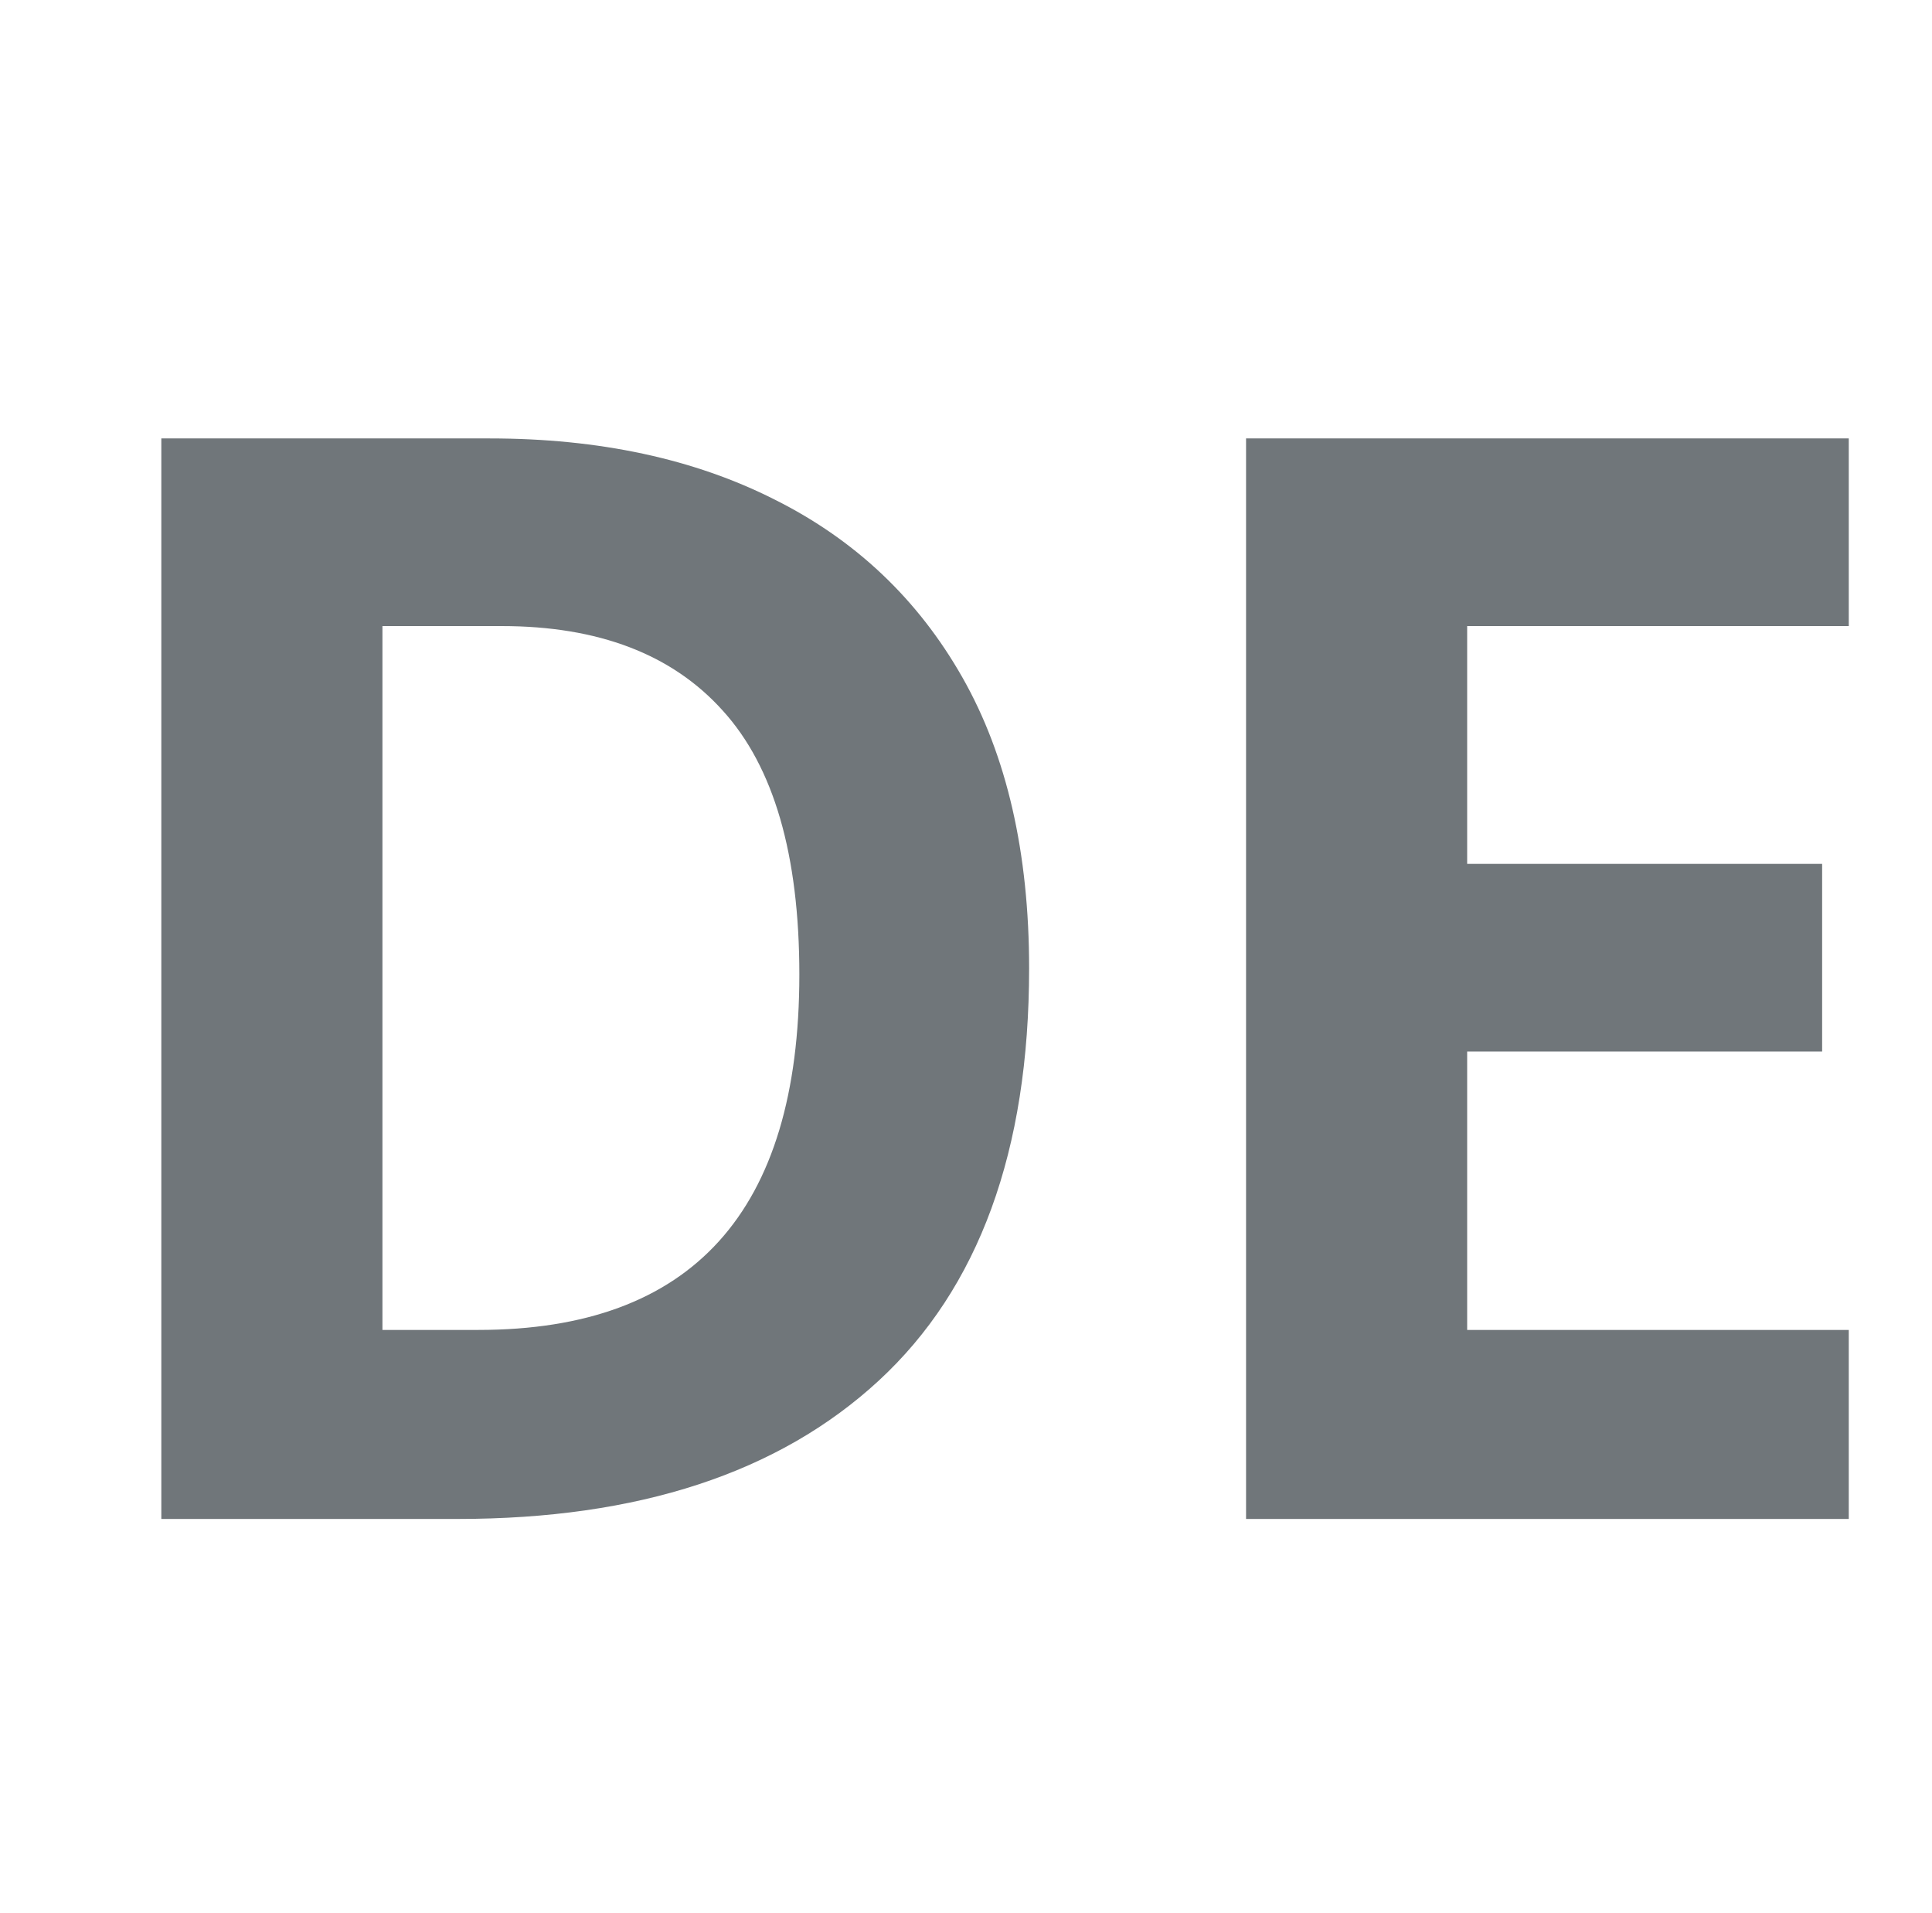
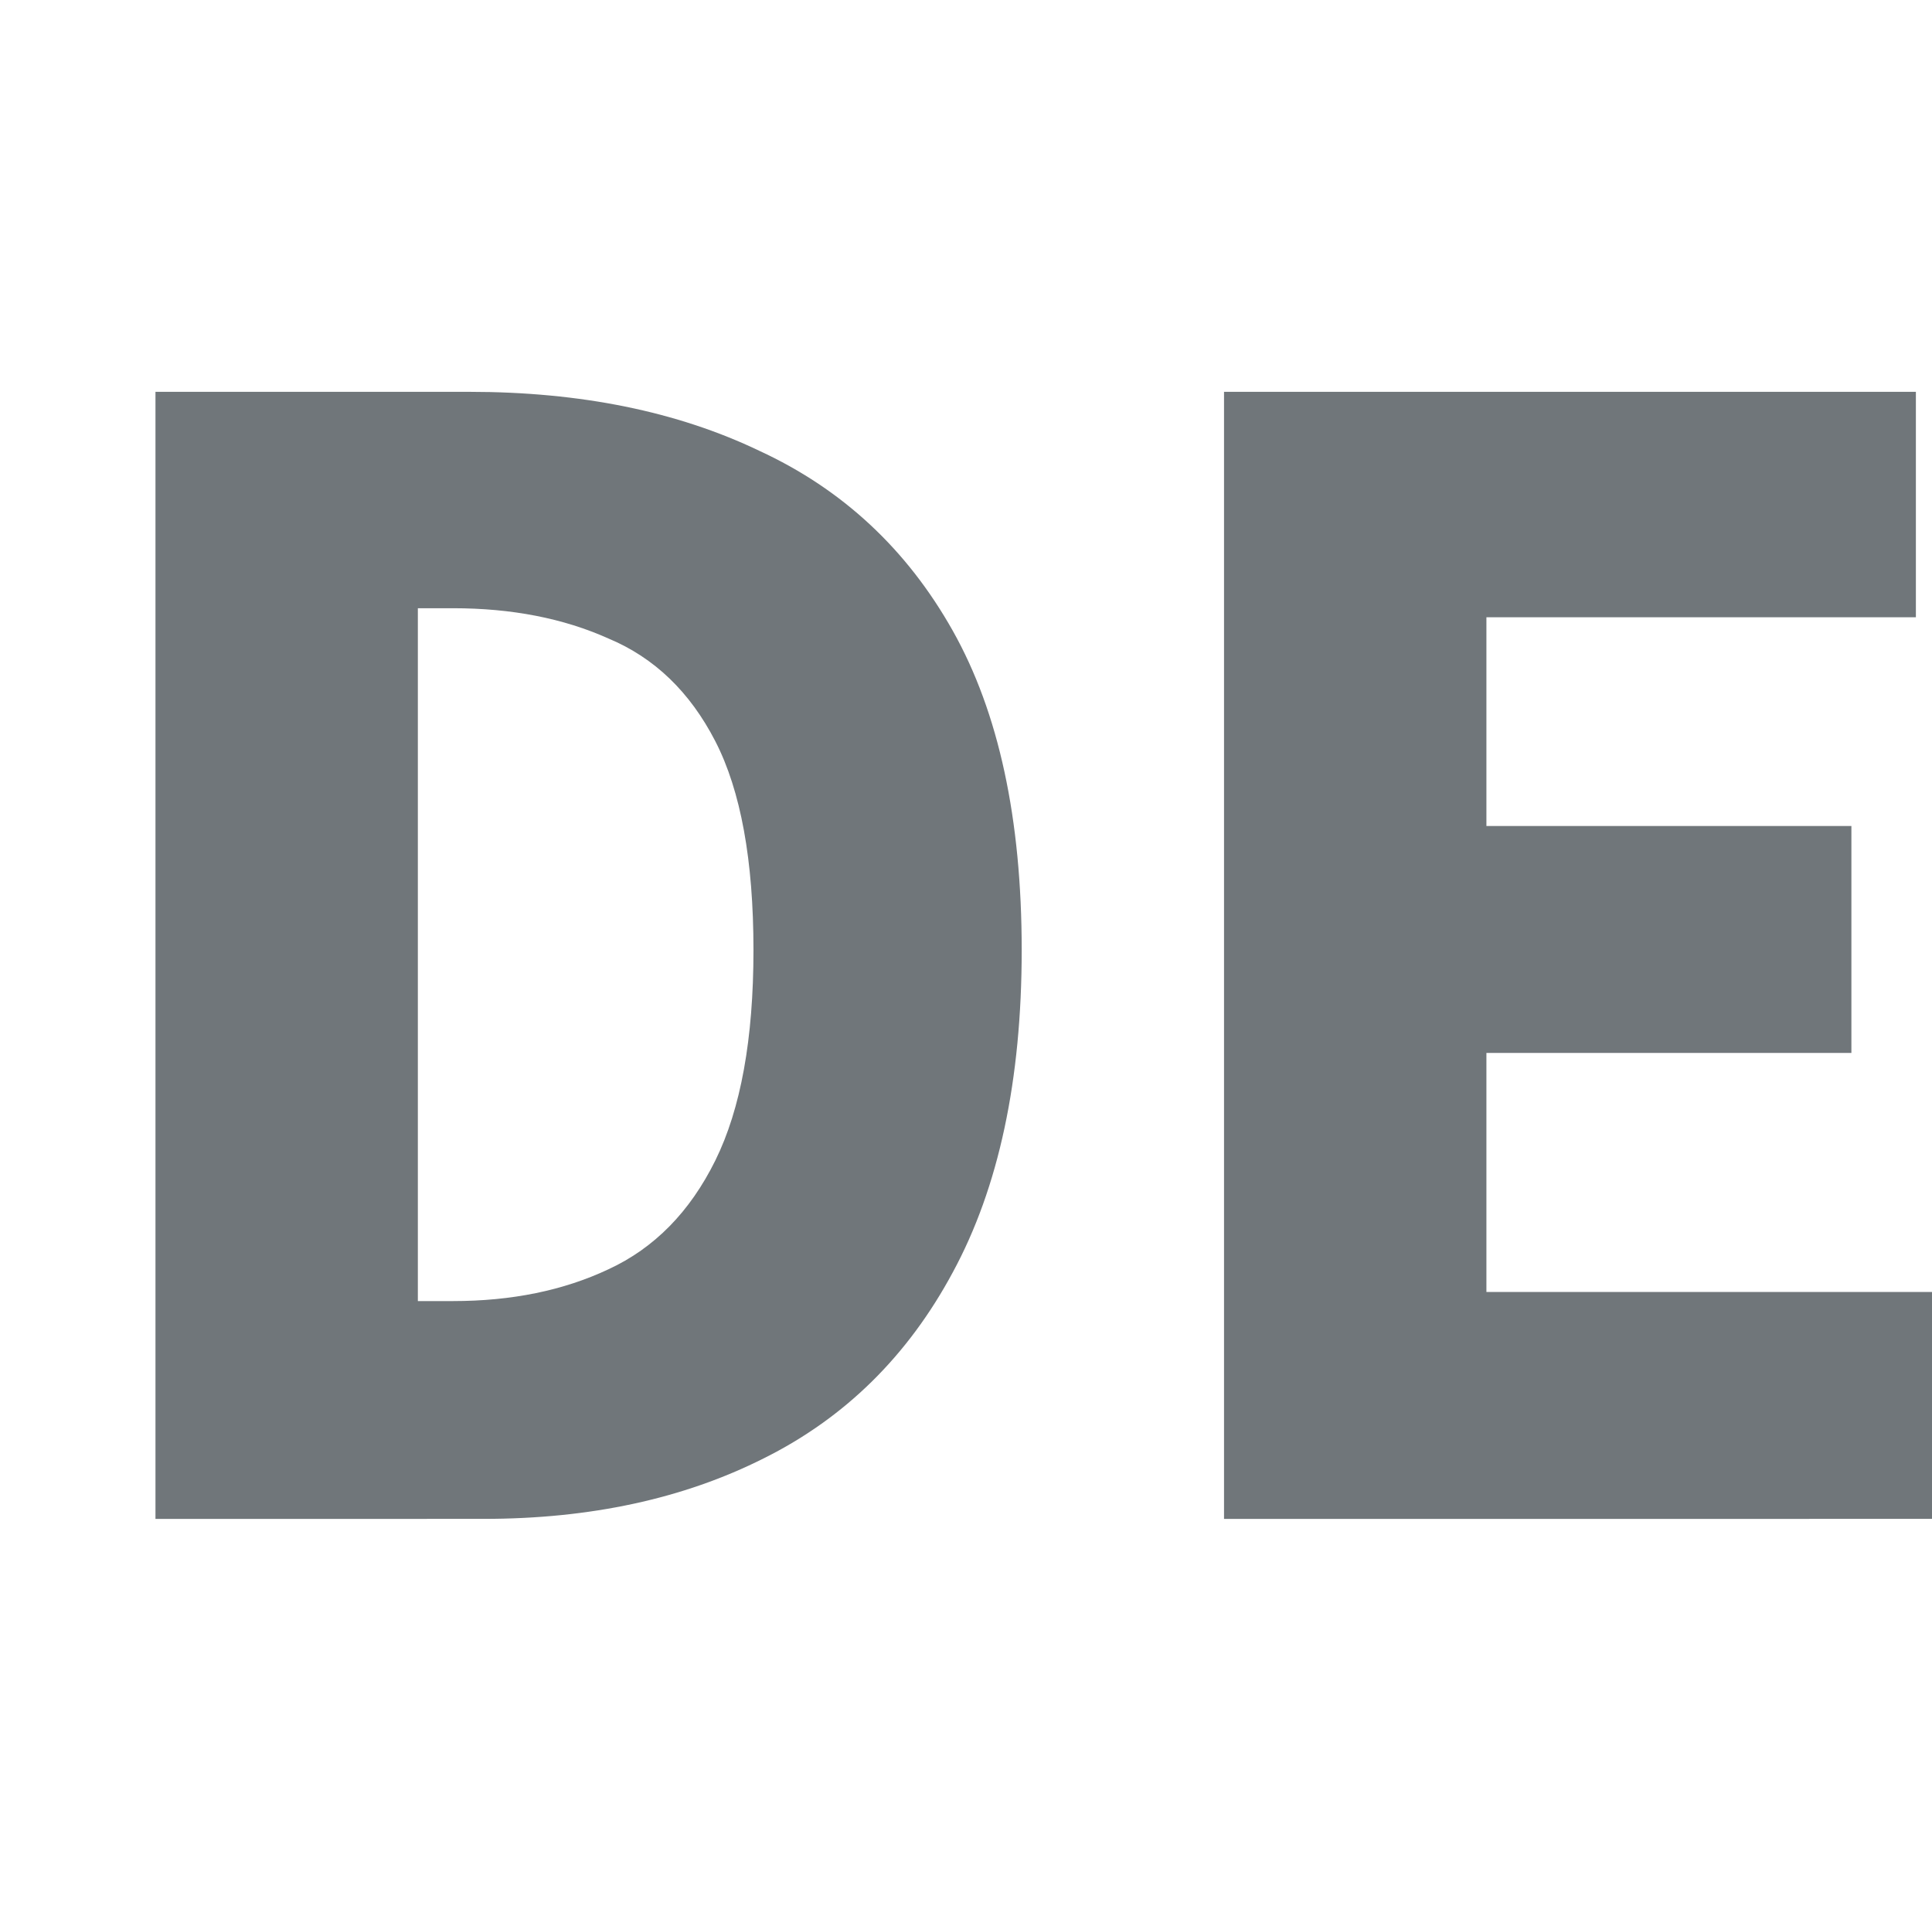
- <svg xmlns="http://www.w3.org/2000/svg" width="44.621mm" height="44.158mm" viewBox="0 0 44.621 44.158" version="1.1" id="svg1">
+ <svg xmlns="http://www.w3.org/2000/svg" width="44.621mm" height="44.158mm" viewBox="0 0 44.621 44.158" version="1.1" id="svg1" xml:space="preserve">
  <defs id="defs1" />
  <g id="layer1" transform="translate(-279.2273,-80.22954)">
    <rect style="opacity:0;fill:#ffcc00;fill-opacity:1;stroke:#ffcc00;stroke-width:12.536;stroke-linecap:round;stroke-linejoin:round;stroke-dasharray:none;stroke-opacity:1" id="rect21" width="31.621" height="31.621" x="285.495" y="86.498" ry="0" />
-     <text xml:space="preserve" style="font-style:normal;font-variant:normal;font-weight:900;font-stretch:normal;font-size:34.389px;line-height:0;font-family:'Noto Sans KR';-inkscape-font-specification:'Noto Sans KR Heavy';text-align:start;letter-spacing:0px;writing-mode:lr-tb;direction:ltr;text-anchor:start;opacity:1;fill:#70767a;fill-opacity:1;stroke:none;stroke-width:9.553;stroke-linecap:round;stroke-linejoin:round;stroke-dasharray:none;stroke-opacity:1" x="284.338" y="113.507" id="text21" transform="scale(0.984413,1.015834)">
-       <tspan id="tspan21" style="fill:#70767a;fill-opacity:1;stroke-width:9.553" x="284.338" y="113.507">DE</tspan>
-     </text>
+     <path d="M 287.296,113.507 V 87.886 h 7.359 q 3.92,0 6.809,1.341 2.923,1.307 4.539,4.092 1.616,2.786 1.616,7.256 0,4.436 -1.616,7.325 -1.582,2.854 -4.436,4.23 -2.82,1.376 -6.568,1.376 z m 6.156,-4.952 h 0.825 q 2.063,0 3.645,-0.722 1.616,-0.722 2.51,-2.476 0.894,-1.754 0.894,-4.78 0,-3.061 -0.894,-4.746 -0.894,-1.685 -2.51,-2.338 -1.582,-0.688 -3.645,-0.688 h -0.825 z m 18.914,4.952 V 87.886 h 16.232 v 5.124 h -10.076 v 4.746 h 8.563 v 5.158 h -8.563 v 5.434 h 10.454 v 5.158 z" id="text21" style="font-weight:900;font-size:34.389px;line-height:0;font-family:'Noto Sans KR';-inkscape-font-specification:'Noto Sans KR Heavy';letter-spacing:0px;fill:#70767a;stroke-width:9.553;stroke-linecap:round;stroke-linejoin:round" transform="scale(0.984413,1.015834)" aria-label="DE" />
  </g>
</svg>
